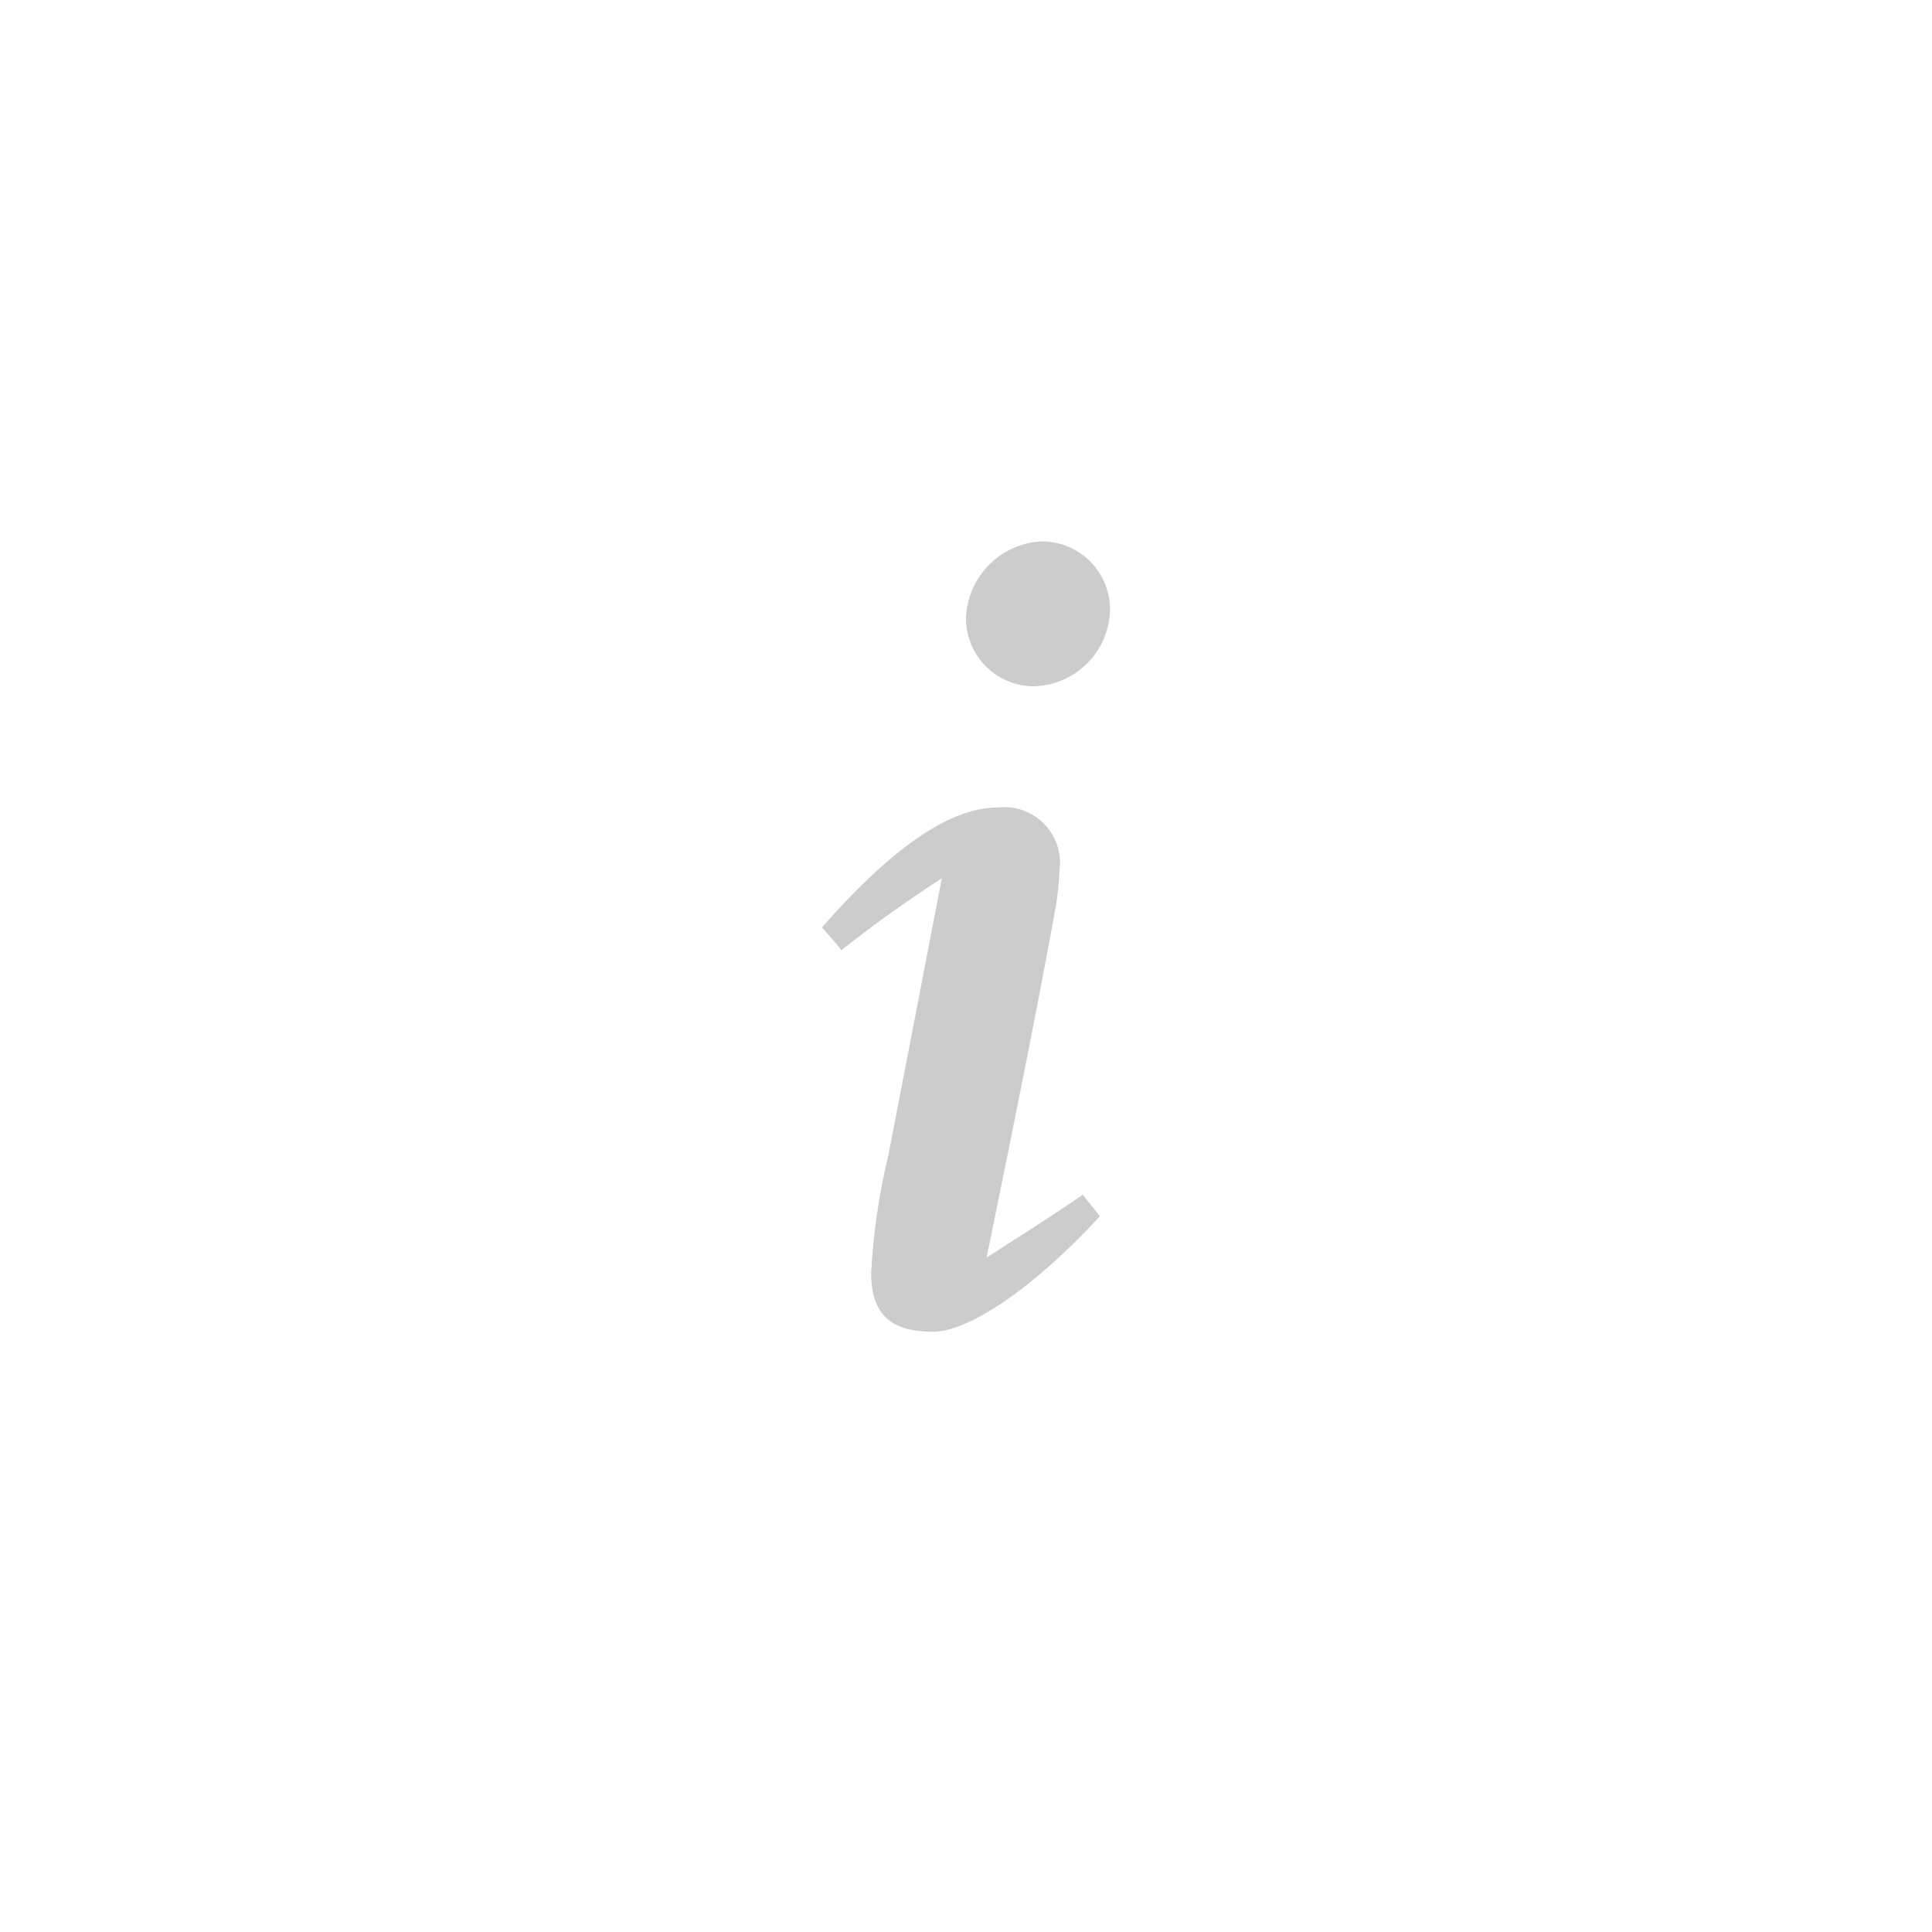
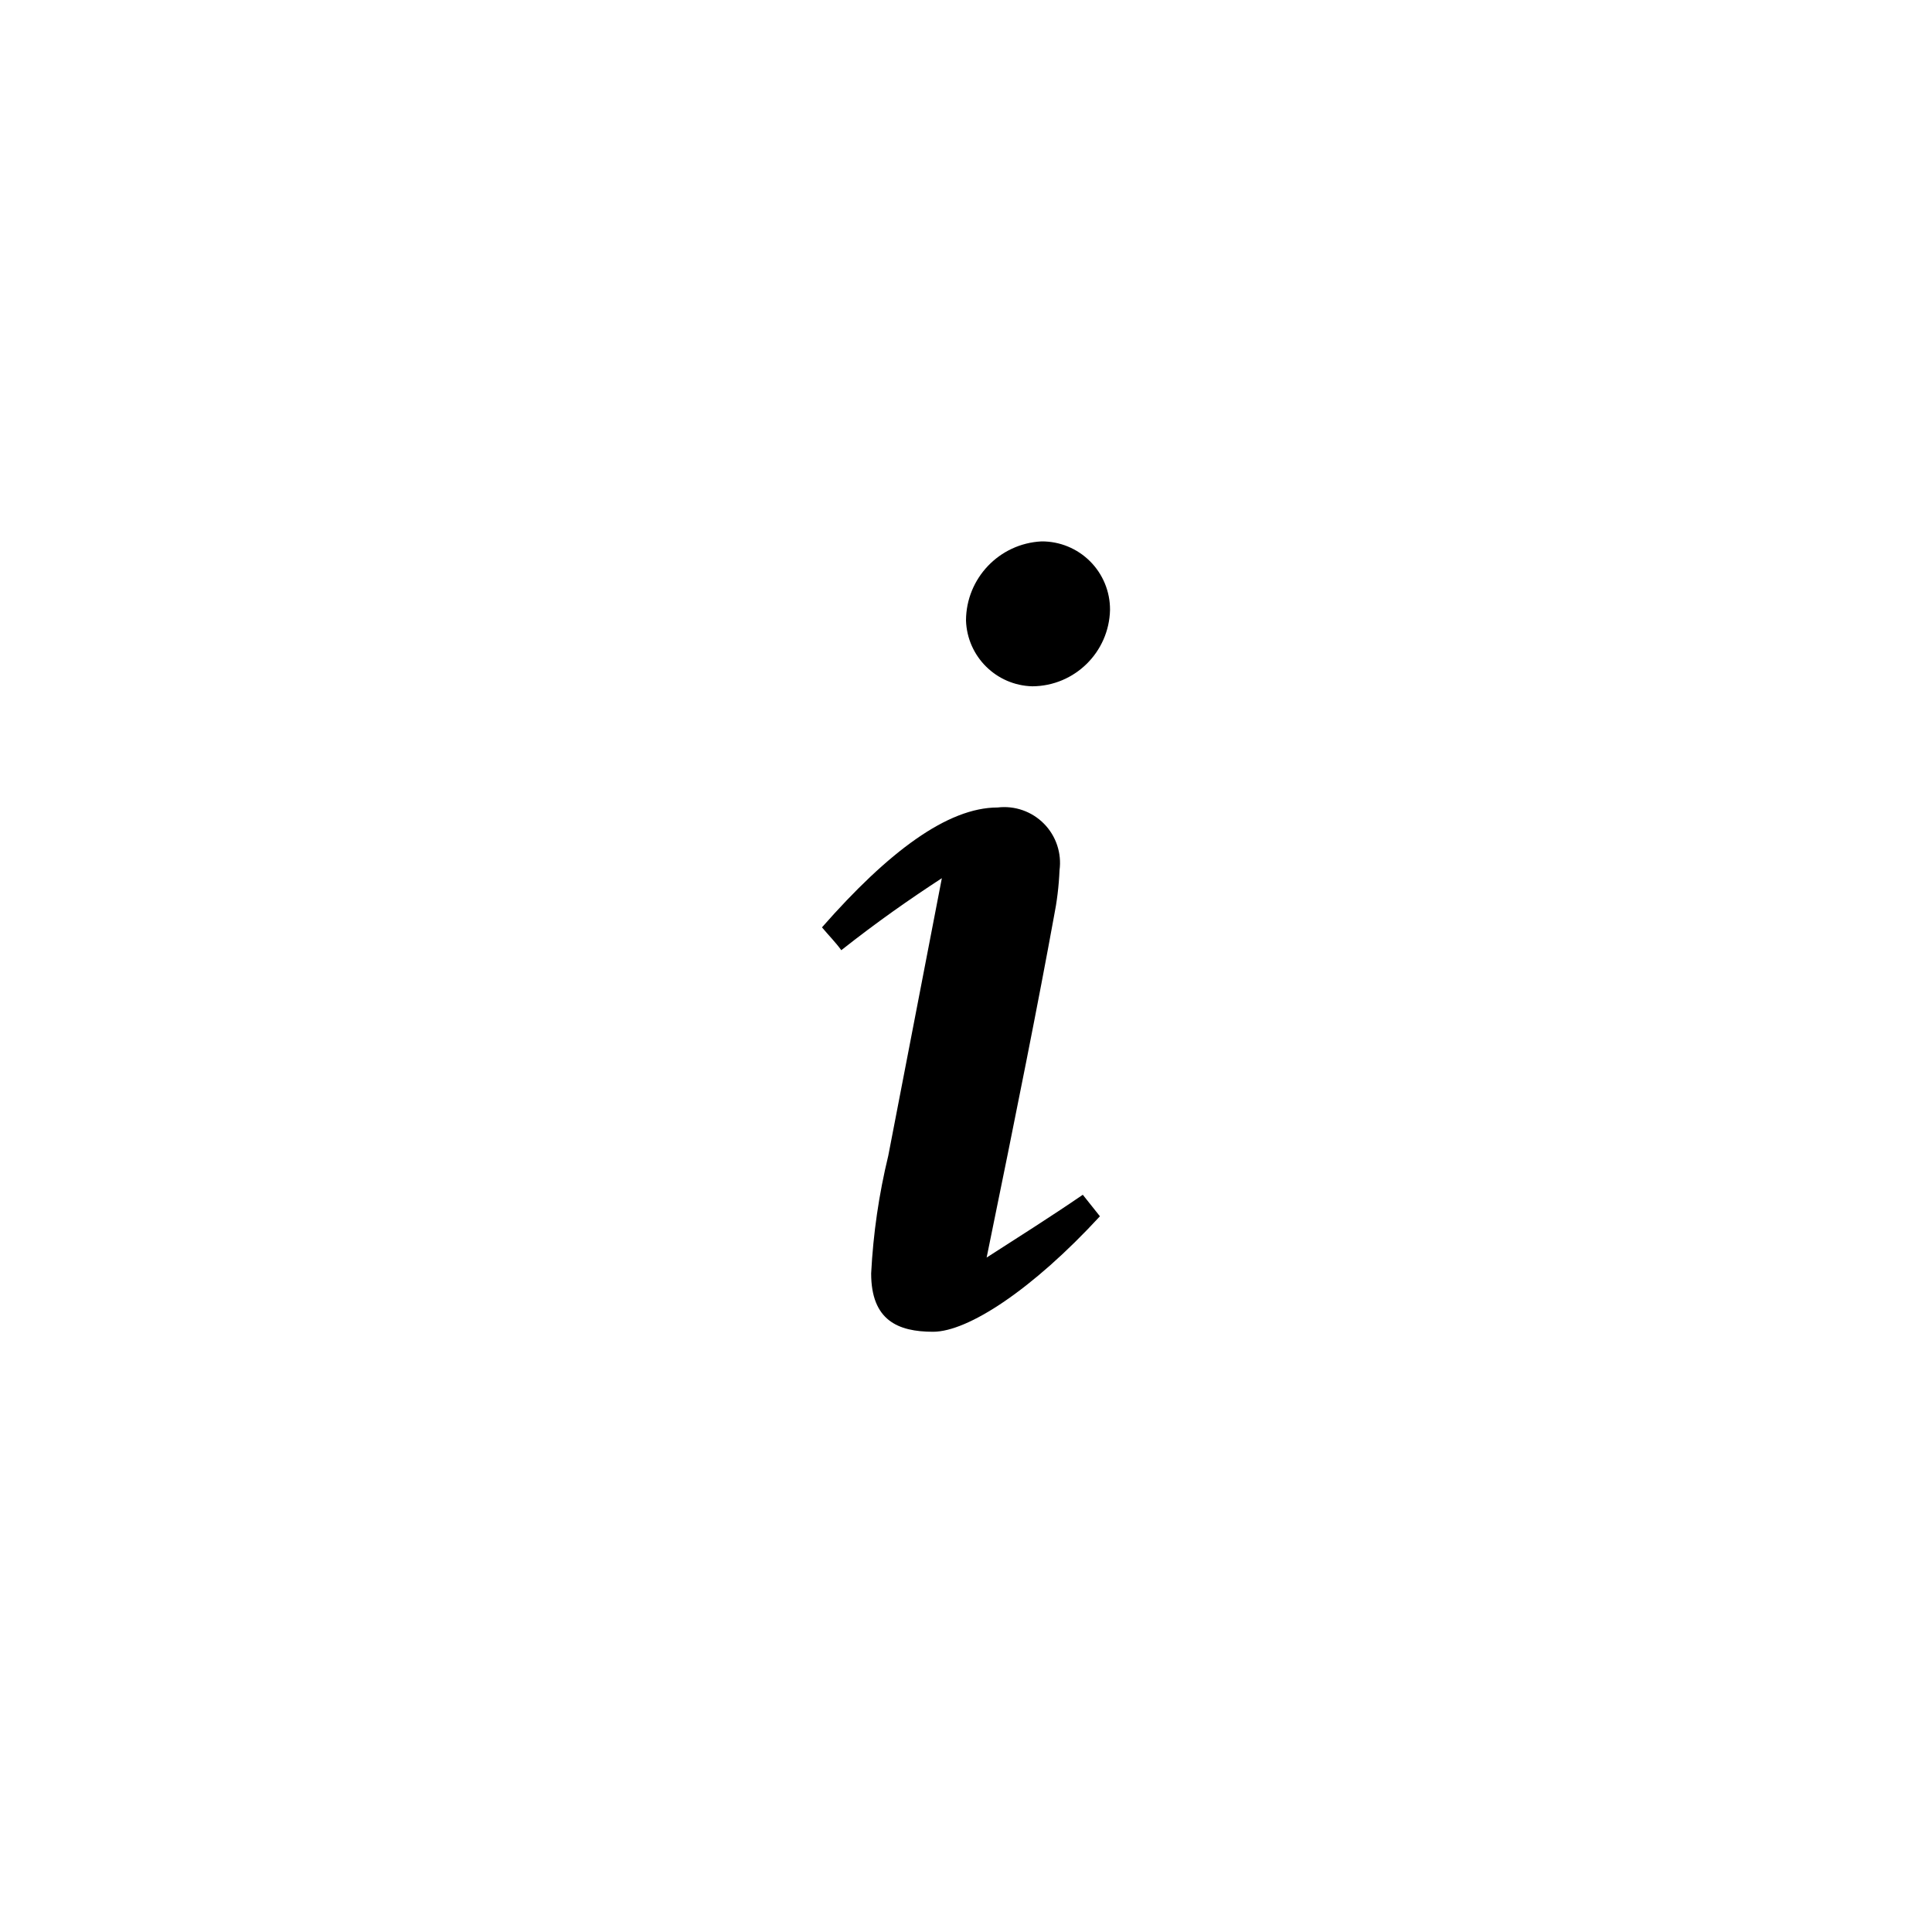
<svg xmlns="http://www.w3.org/2000/svg" id="Слой_1" data-name="Слой 1" viewBox="0 0 44 44">
-   <defs>
-     <style>.cls-1{fill:none;}.cls-2{fill:#ccc;}</style>
-   </defs>
-   <rect class="cls-1" x="4.5" y="4.5" width="35" height="35" />
-   <path class="cls-2" d="M19.84,29a14.52,14.52,0,0,1,.39-2.68L21.45,20c-.75.49-1.48,1-2.29,1.64-.13-.18-.29-.34-.44-.52,1.51-1.72,2.86-2.73,4-2.73a1.27,1.27,0,0,1,1.41,1.43A6.84,6.84,0,0,1,24,20.89c-.34,1.87-.83,4.34-1.53,7.75.73-.47,1.43-.91,2.19-1.43l.39.49c-1.53,1.66-3,2.63-3.8,2.63S19.84,30.07,19.84,29Zm3.88-16.67a1.55,1.55,0,0,1,1.56,1.56,1.78,1.78,0,0,1-1.77,1.74A1.55,1.55,0,0,1,22,14.13,1.81,1.81,0,0,1,23.72,12.33Z" />
+   <path d="M19.84,29a14.52,14.52,0,0,1,.39-2.68L21.45,20c-.75.49-1.48,1-2.29,1.64-.13-.18-.29-.34-.44-.52,1.51-1.72,2.86-2.73,4-2.73a1.27,1.27,0,0,1,1.41,1.43A6.84,6.84,0,0,1,24,20.89c-.34,1.87-.83,4.34-1.53,7.75.73-.47,1.43-.91,2.19-1.43l.39.49c-1.53,1.66-3,2.63-3.8,2.63S19.84,30.07,19.84,29Zm3.88-16.67a1.55,1.55,0,0,1,1.56,1.56,1.78,1.78,0,0,1-1.77,1.74A1.55,1.55,0,0,1,22,14.13,1.81,1.81,0,0,1,23.72,12.33Z" />
</svg>
